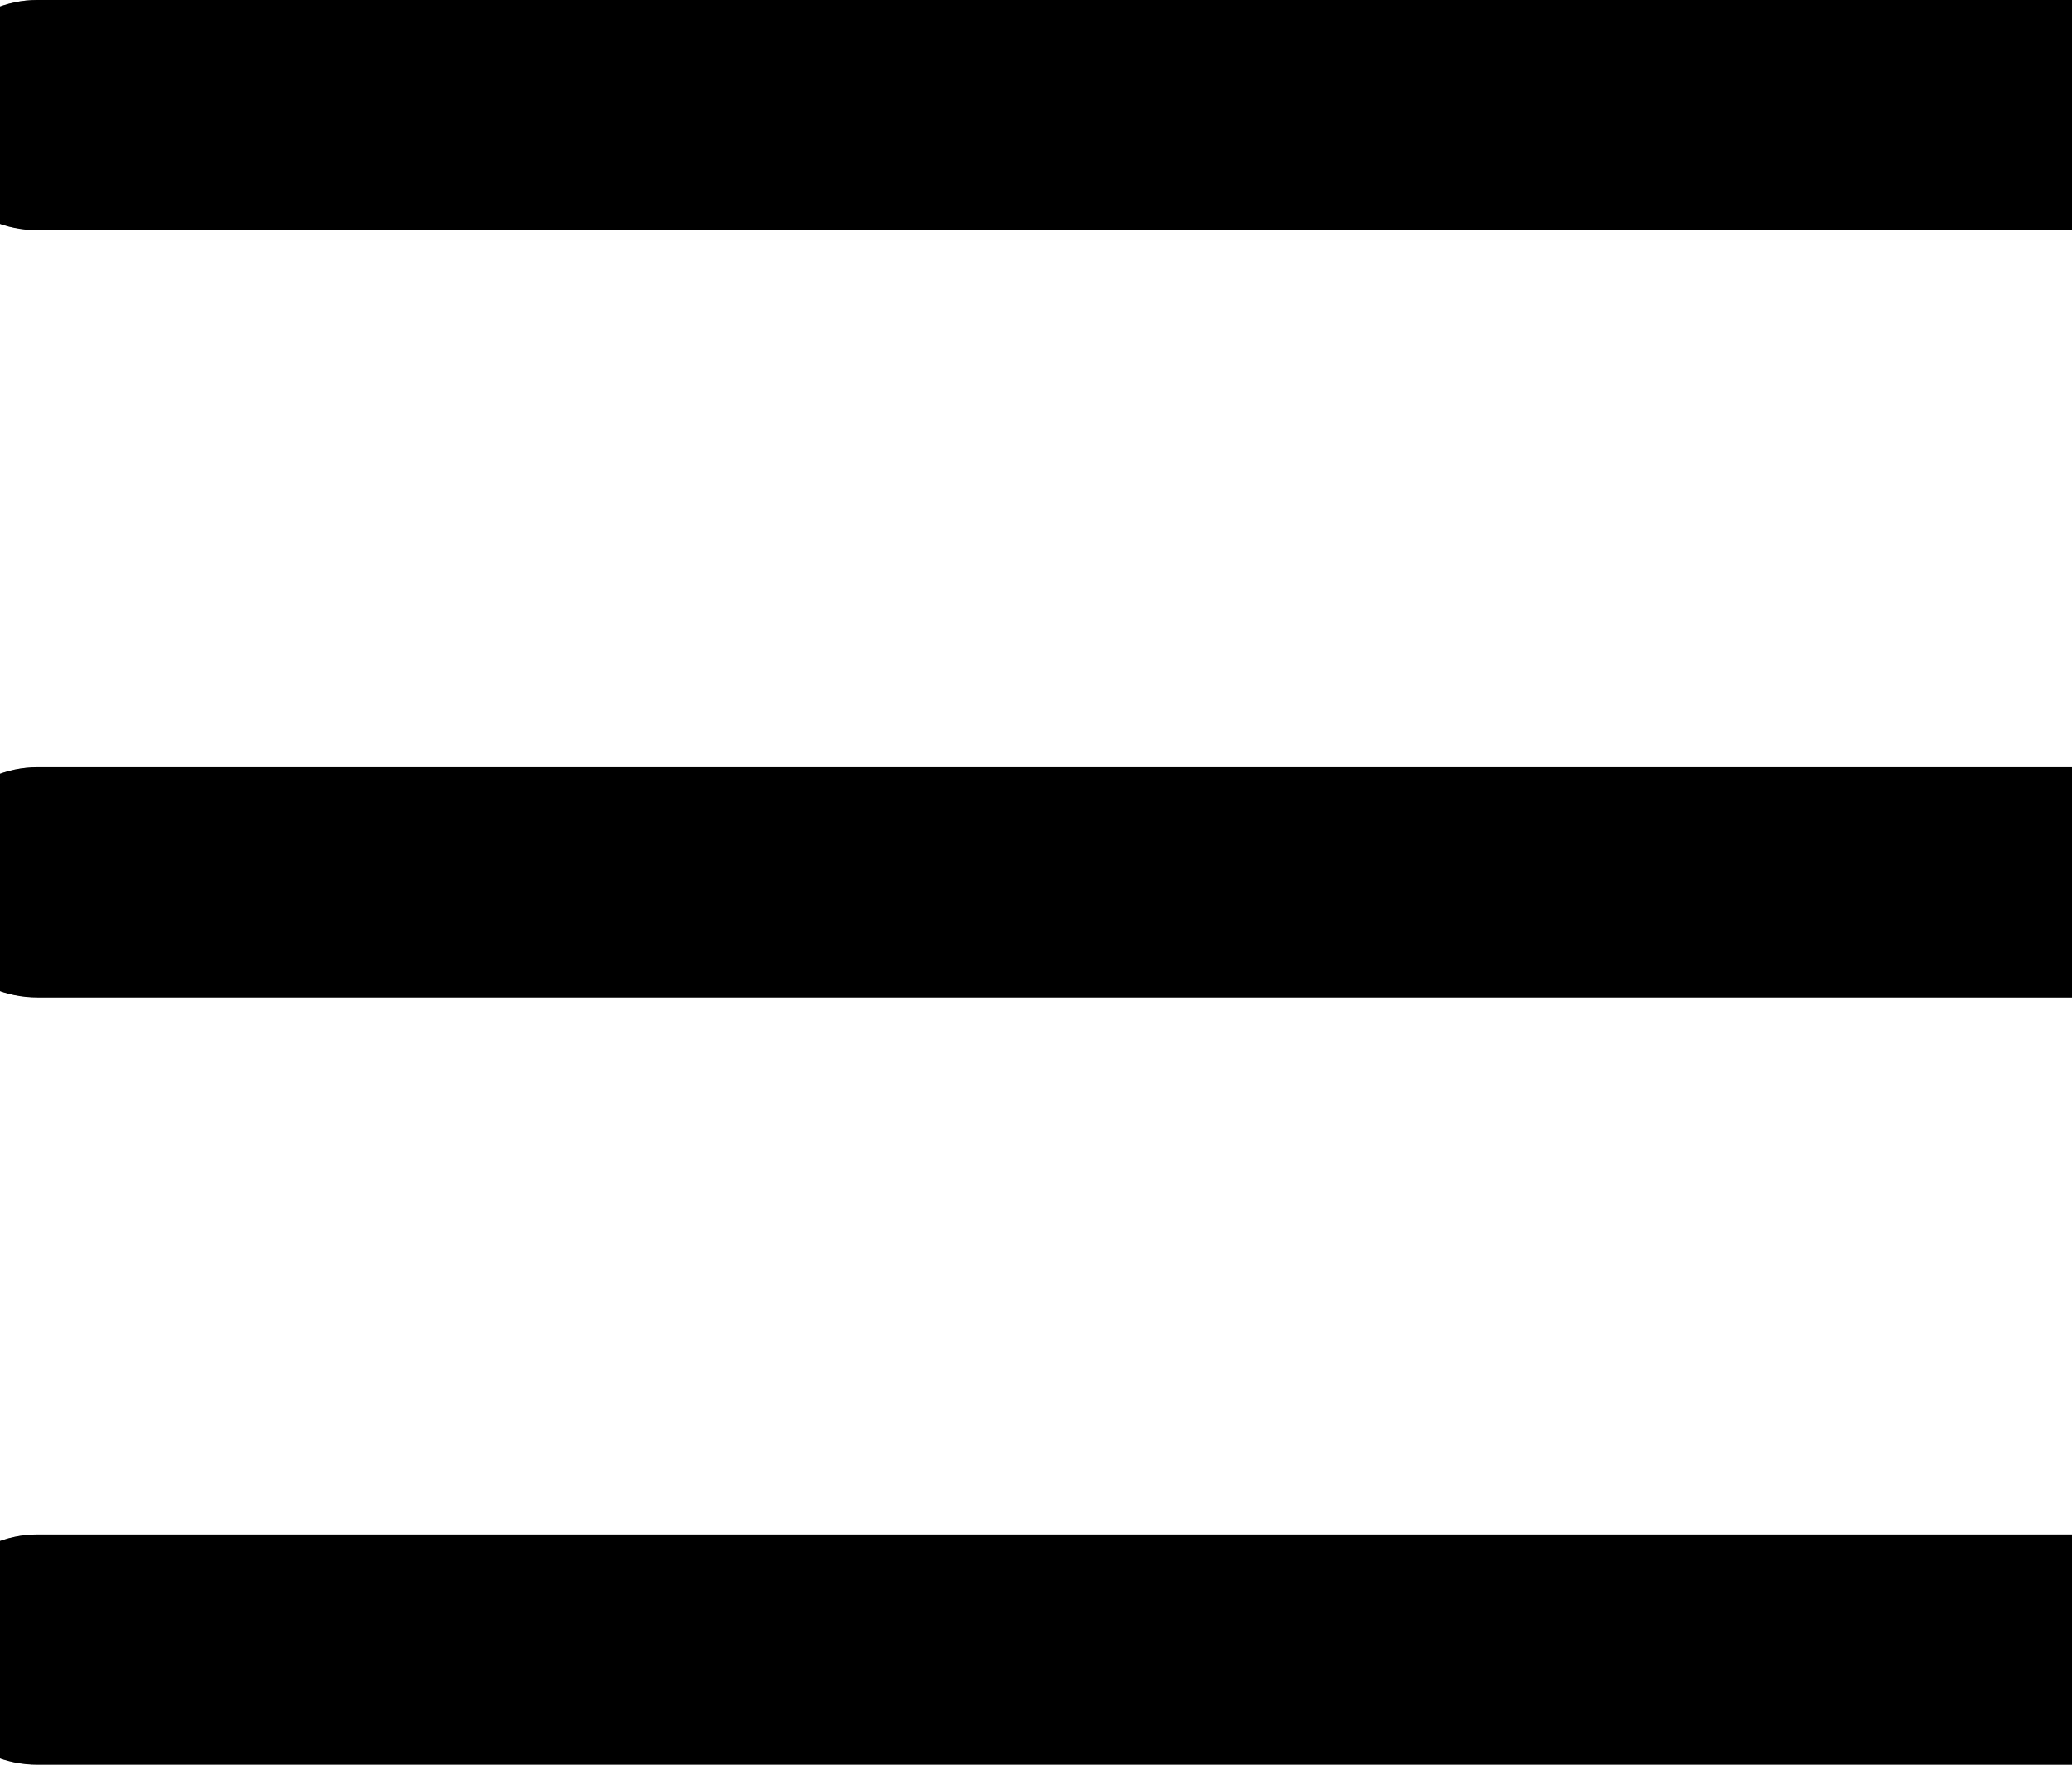
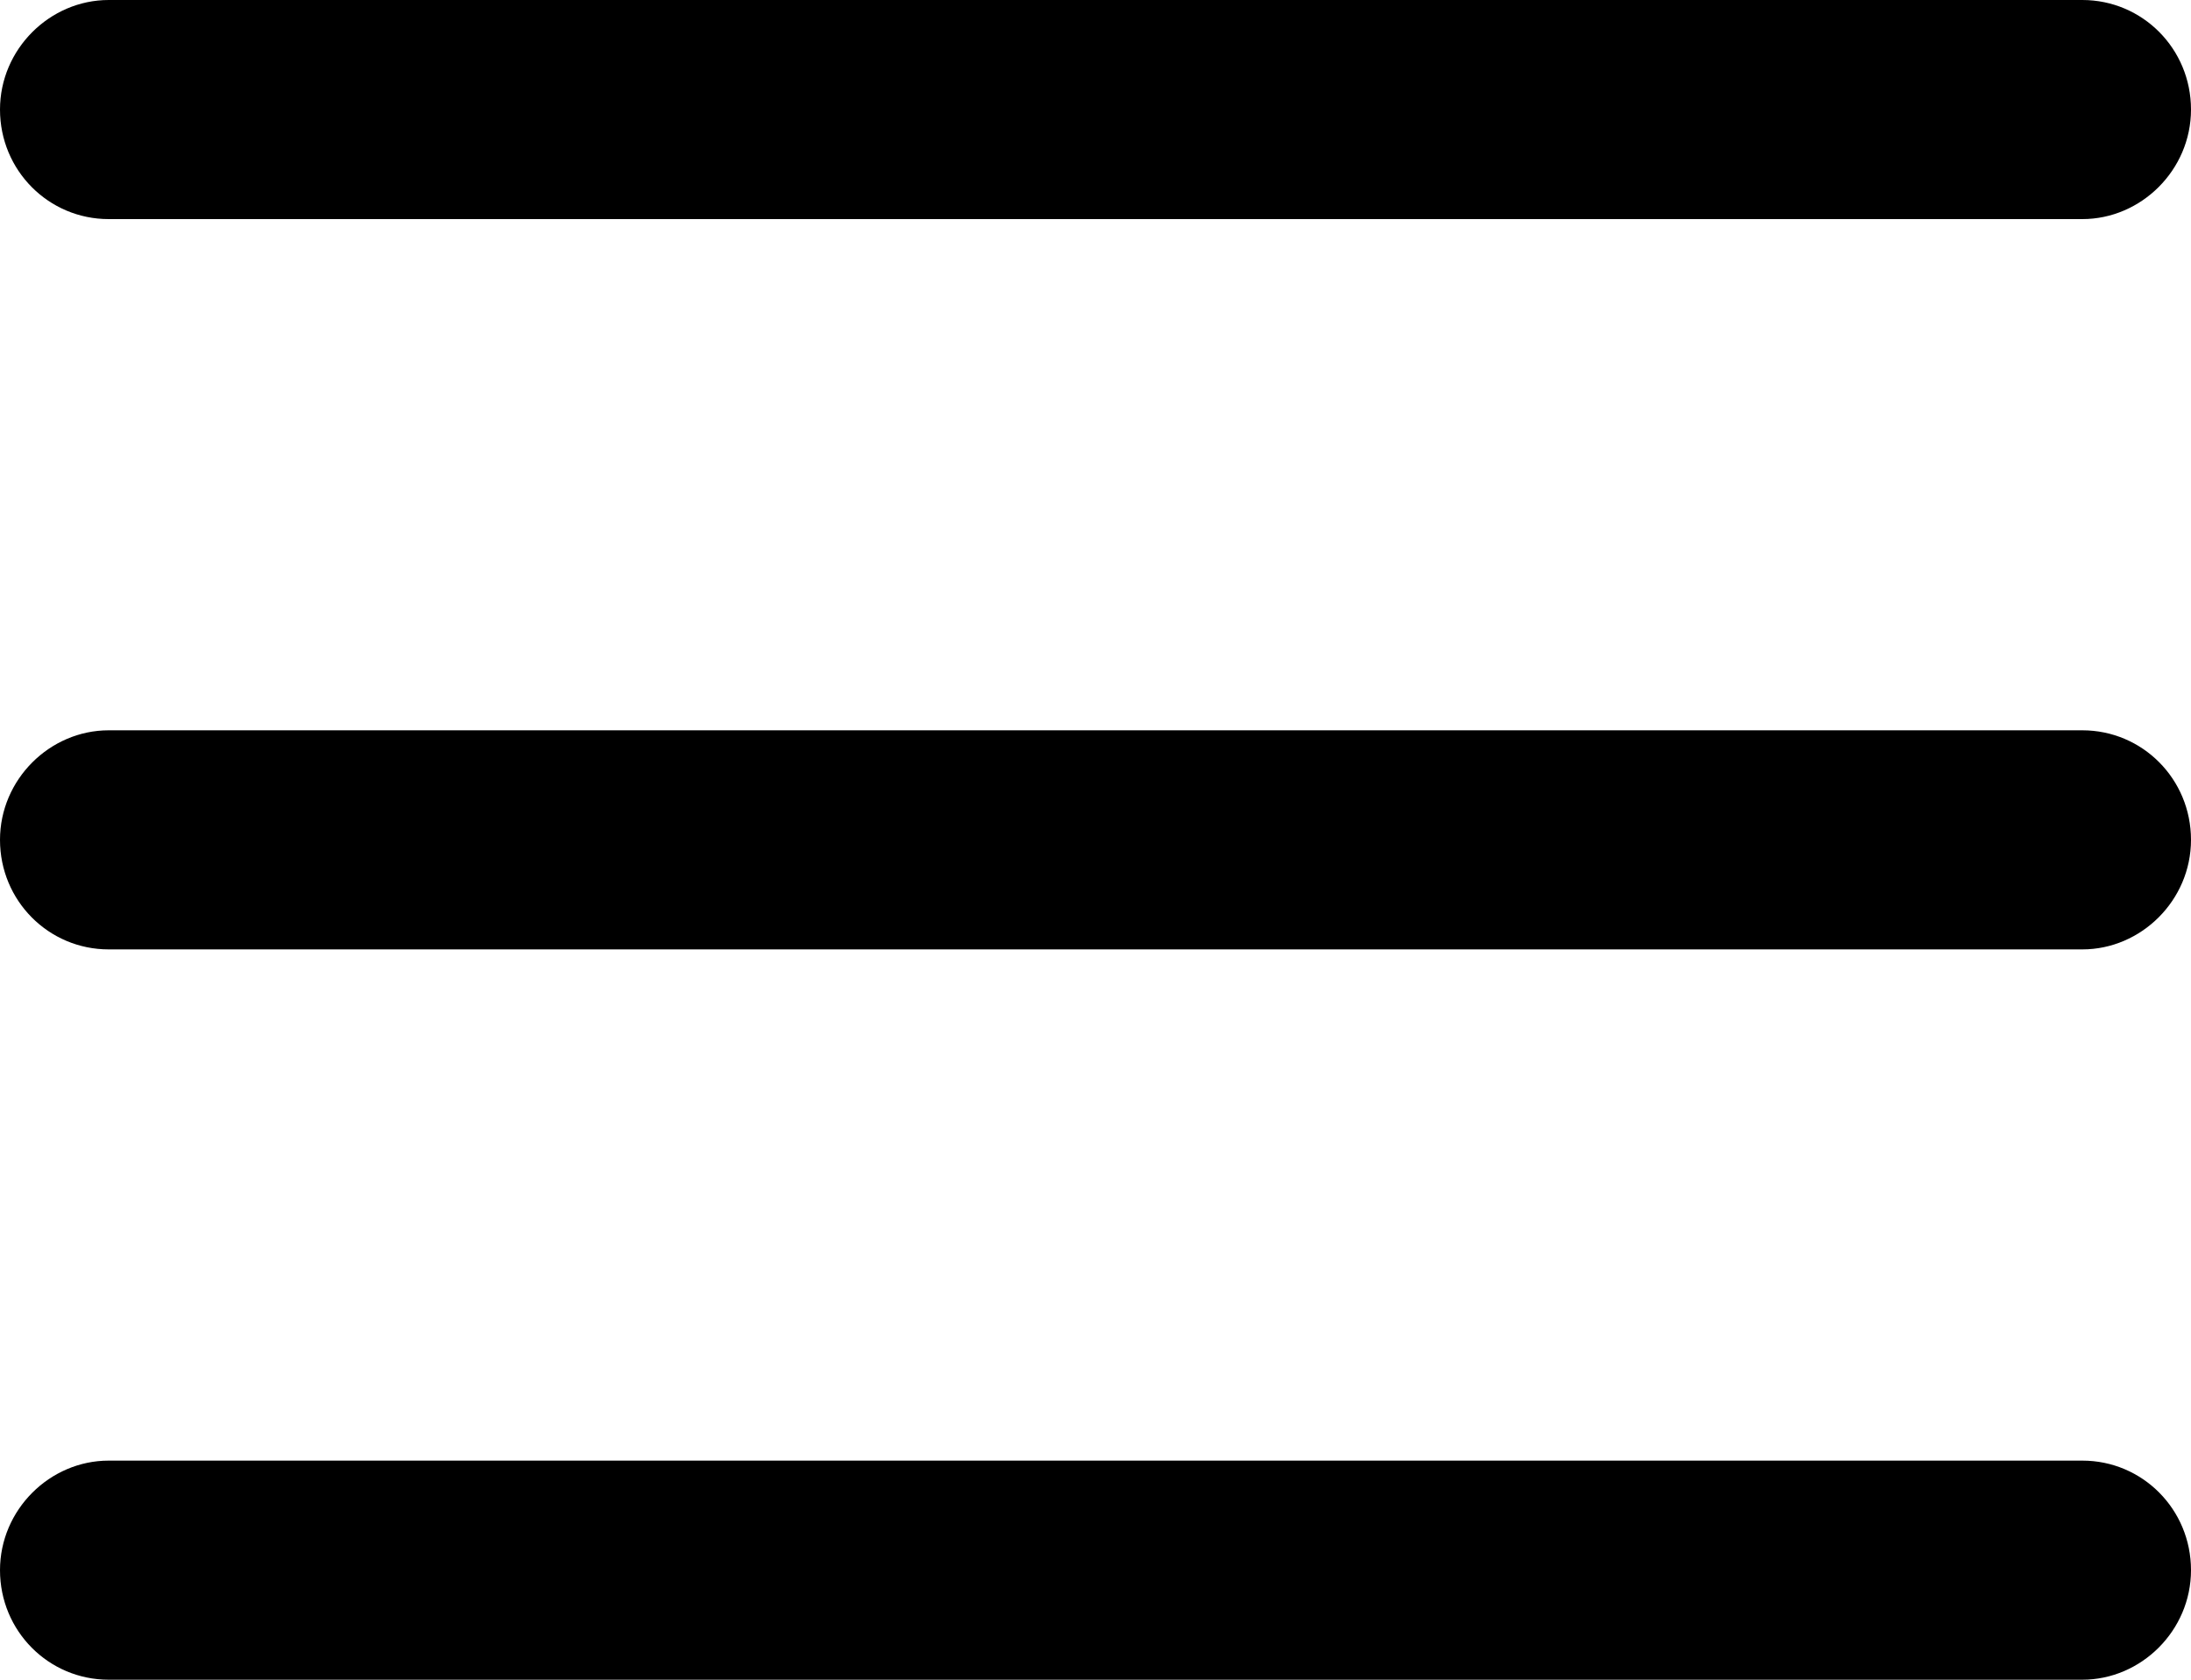
- <svg xmlns="http://www.w3.org/2000/svg" xmlns:xlink="http://www.w3.org/1999/xlink" width="27" height="23" viewBox="0 0 27 23">
-   <defs>
-     <path id="nav-open-a" d="M1.488,0 L28.512,0 C29.334,0 30,0.666 30,1.5 C30,2.328 29.317,3 28.512,3 L1.488,3 C0.666,3 0,2.334 0,1.5 C0,0.672 0.683,0 1.488,0 Z M0,21.5 C0,20.672 0.683,20 1.488,20 L28.512,20 C29.334,20 30,20.666 30,21.5 C30,22.328 29.317,23 28.512,23 L1.488,23 C0.666,23 0,22.334 0,21.5 L0,21.5 Z M0,11.5 C0,10.672 0.683,10 1.488,10 L28.512,10 C29.334,10 30,10.666 30,11.5 C30,12.328 29.317,13 28.512,13 L1.488,13 C0.666,13 0,12.334 0,11.5 L0,11.5 Z" />
-     <filter id="nav-open-b" width="113.3%" height="117.4%" x="-6.7%" y="-8.7%" filterUnits="objectBoundingBox">
-       <feGaussianBlur in="SourceAlpha" result="shadowBlurInner1" stdDeviation="1.5" />
-       <feOffset dy="1" in="shadowBlurInner1" result="shadowOffsetInner1" />
-       <feComposite in="shadowOffsetInner1" in2="SourceAlpha" k2="-1" k3="1" operator="arithmetic" result="shadowInnerInner1" />
-       <feColorMatrix in="shadowInnerInner1" values="0 0 0 0 0   0 0 0 0 0   0 0 0 0 0  0 0 0 0.5 0" />
-     </filter>
-   </defs>
-   <g id="nav-open" fill="none" fill-rule="evenodd" transform="translate(-1)">
+ <svg xmlns="http://www.w3.org/2000/svg" xmlns:xlink="http://www.w3.org/1999/xlink">
+   <path id="nav-open-a" d="M1.488,0 L28.512,0 C29.334,0 30,0.666 30,1.5 C30,2.328 29.317,3 28.512,3 L1.488,3 C0.666,3 0,2.334 0,1.5 C0,0.672 0.683,0 1.488,0 Z M0,21.5 C0,20.672 0.683,20 1.488,20 L28.512,20 C29.334,20 30,20.666 30,21.5 C30,22.328 29.317,23 28.512,23 L1.488,23 C0.666,23 0,22.334 0,21.5 L0,21.5 Z M0,11.5 C0,10.672 0.683,10 1.488,10 L28.512,10 C29.334,10 30,10.666 30,11.5 C30,12.328 29.317,13 28.512,13 L1.488,13 C0.666,13 0,12.334 0,11.5 L0,11.5 Z" />
+   <filter id="nav-open-b" width="113.3%" height="117.4%" x="-6.7%" y="-8.7%" filterUnits="objectBoundingBox">
+     <feGaussianBlur in="SourceAlpha" result="shadowBlurInner1" stdDeviation="1.5" />
+     <feOffset dy="1" in="shadowBlurInner1" result="shadowOffsetInner1" />
+     <feComposite in="shadowOffsetInner1" in2="SourceAlpha" k2="-1" k3="1" operator="arithmetic" result="shadowInnerInner1" />
+     <feColorMatrix in="shadowInnerInner1" values="0 0 0 0 0   0 0 0 0 0   0 0 0 0 0  0 0 0 0.5 0" />
+   </filter>
+   <symbol id="nav-open" viewBox="0 0 27 23" fill="none" fill-rule="evenodd" transform="translate(-1)">
    <use fill="#000" xlink:href="#nav-open-a" />
    <use fill="#000" filter="url(#nav-open-b)" xlink:href="#nav-open-a" />
-   </g>
+   </symbol>
</svg>
